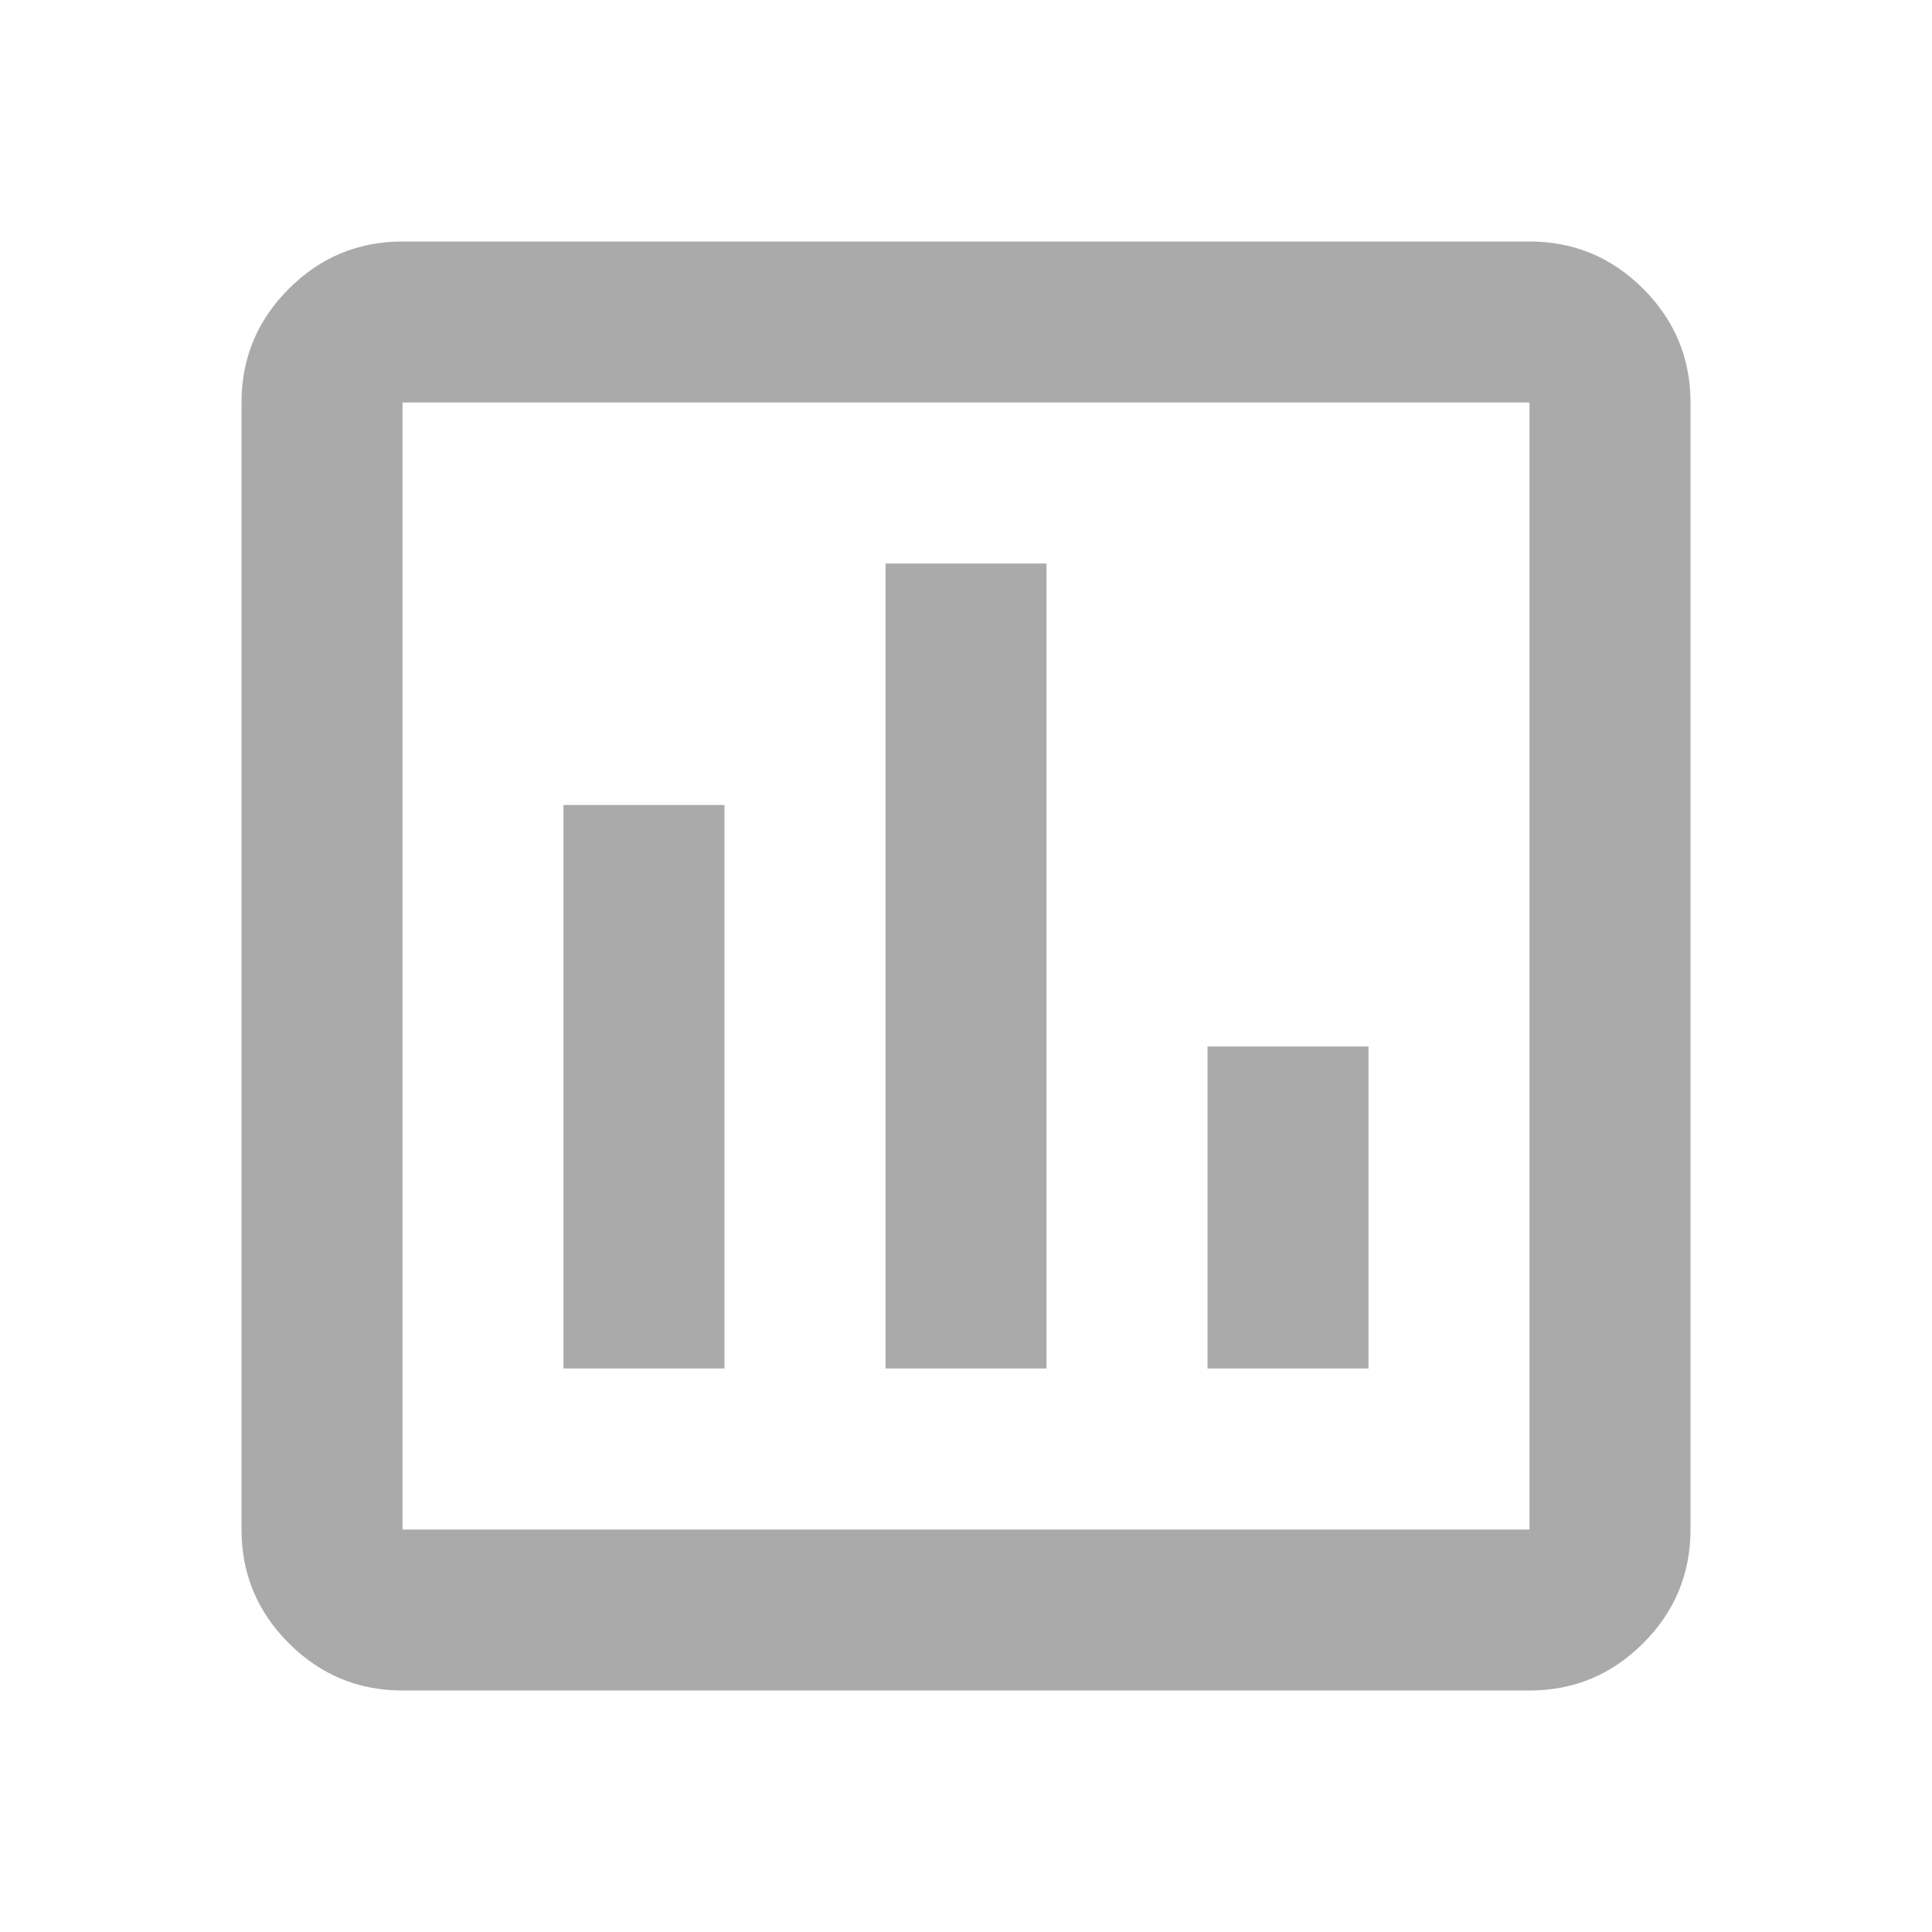
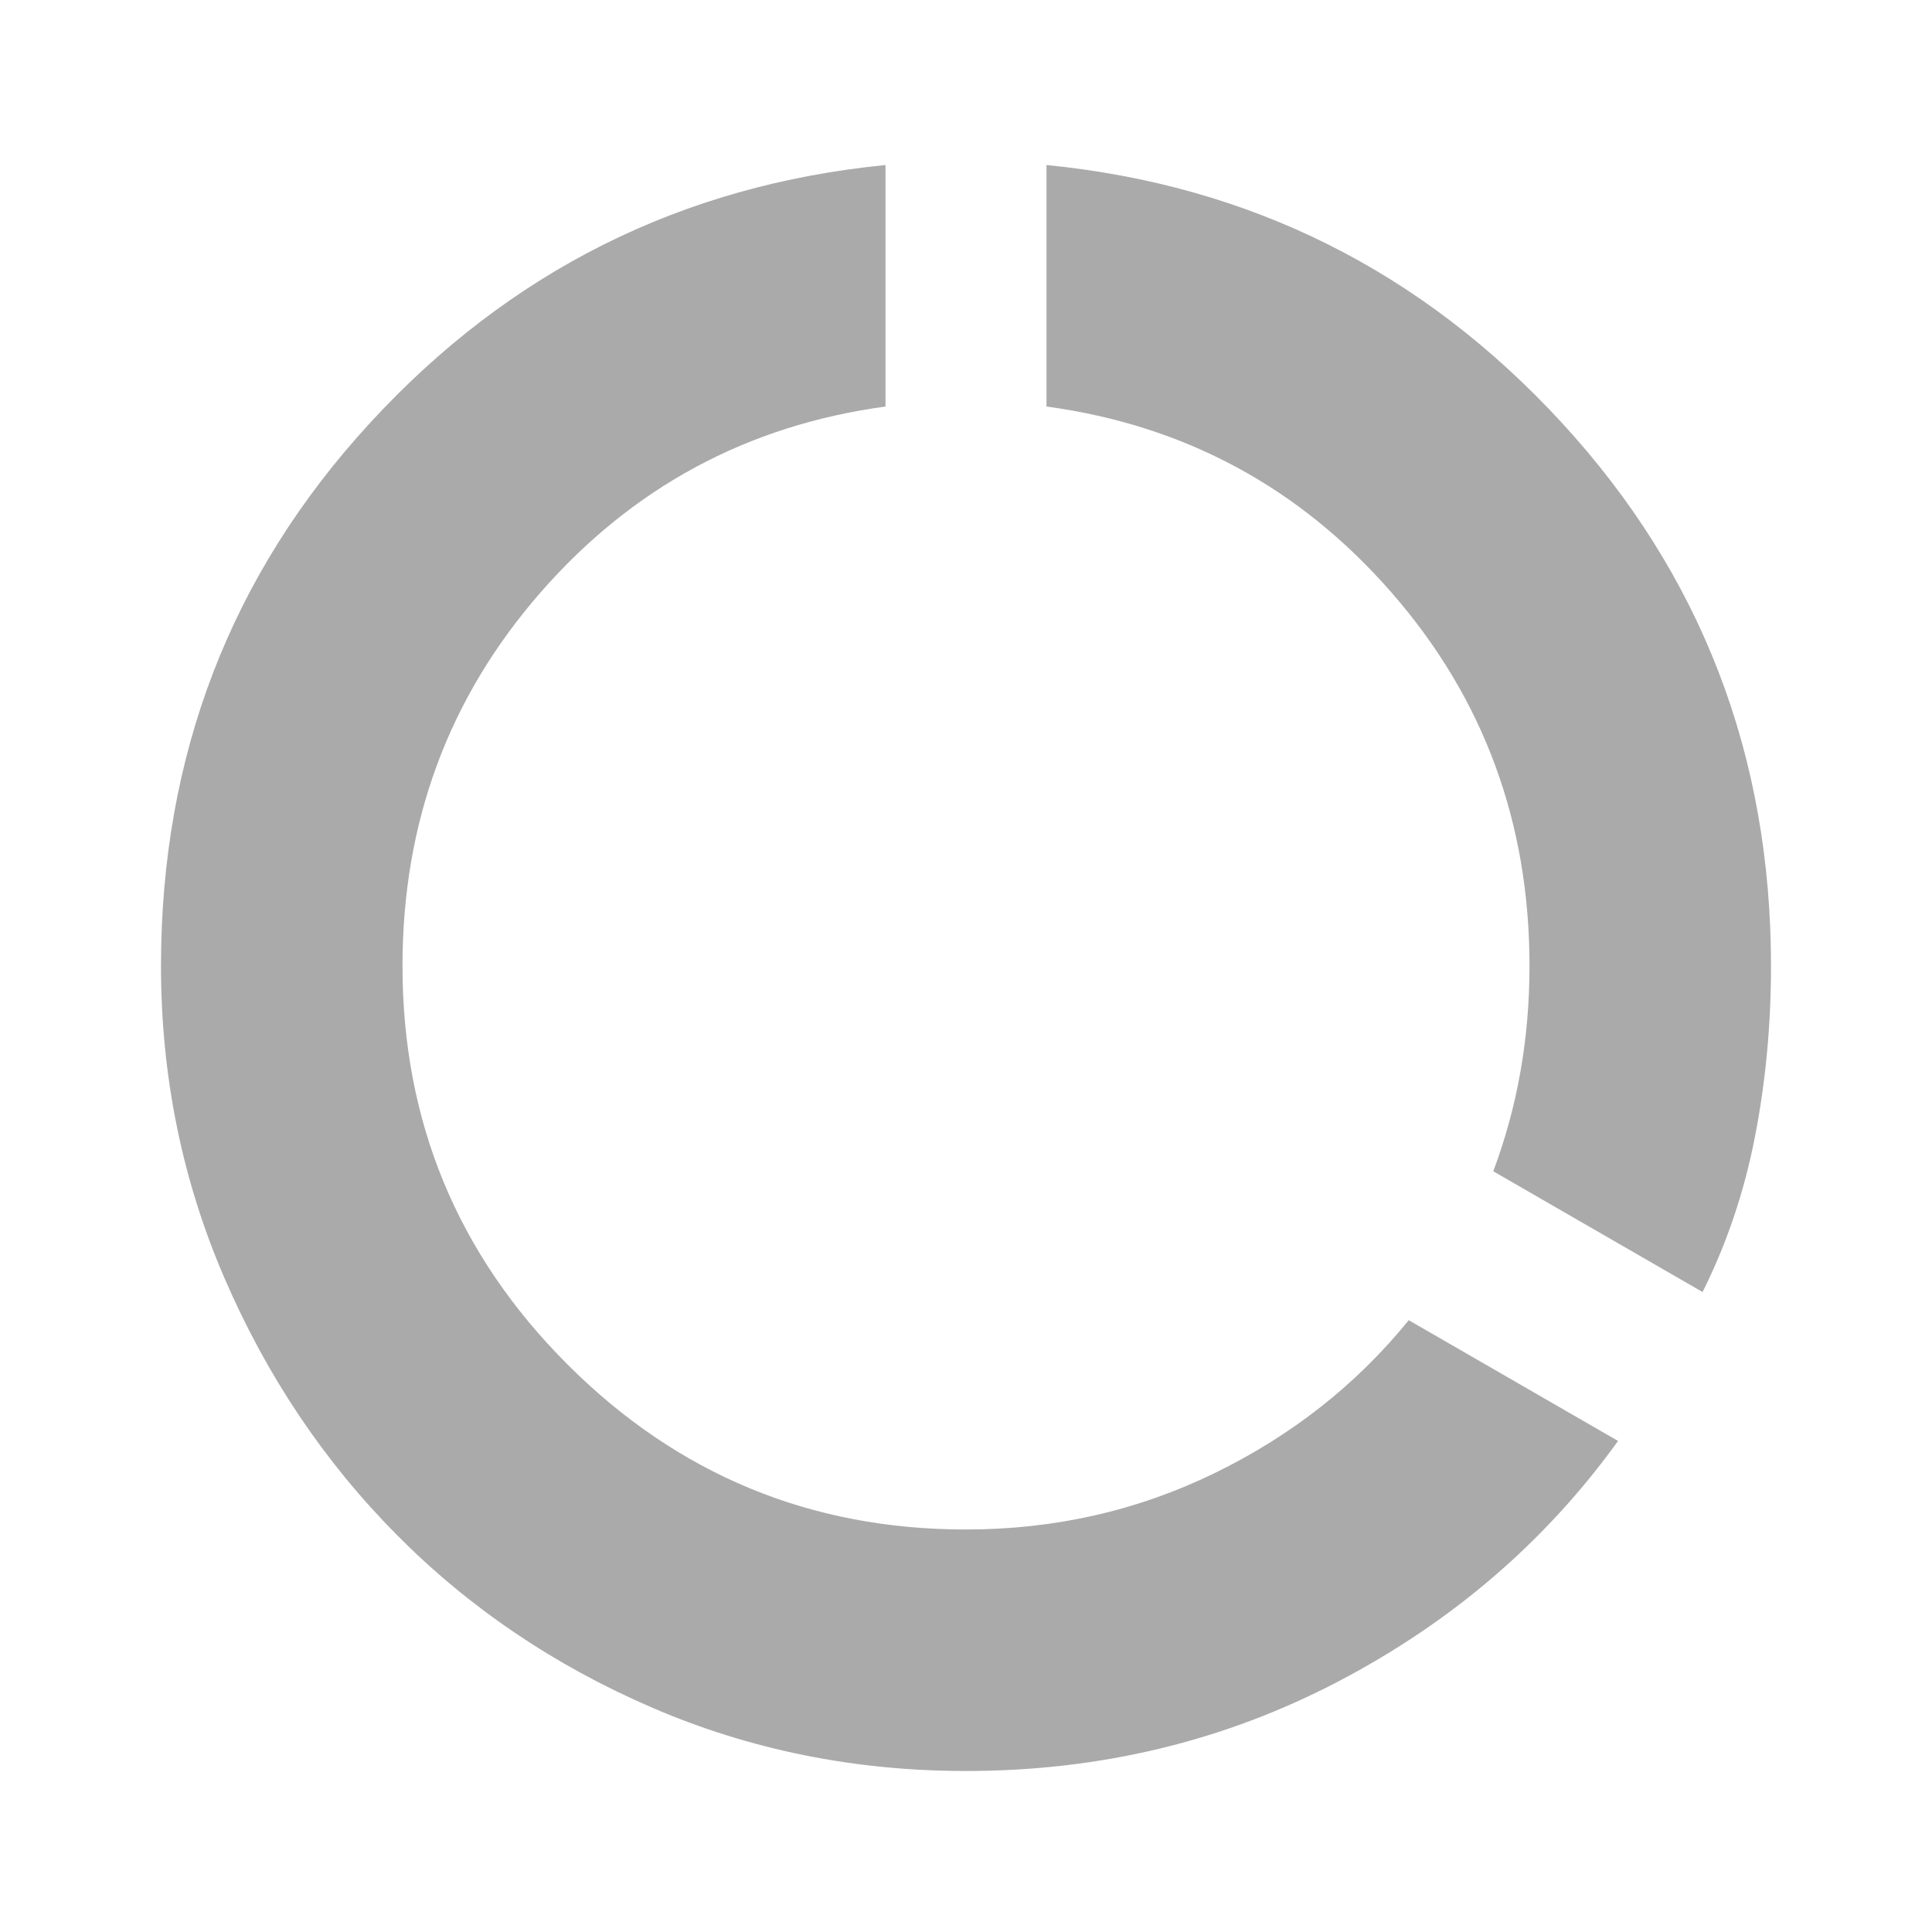
<svg xmlns="http://www.w3.org/2000/svg" height="24px" viewBox="0 -960 960 960" width="24px" fill="#AAAAAA">
-   <path d="M280-280h80v-280h-80v280Zm160 0h80v-400h-80v400Zm160 0h80v-160h-80v160ZM200-120q-33 0-56.5-23.5T120-200v-560q0-33 23.5-56.5T200-840h560q33 0 56.5 23.5T840-760v560q0 33-23.5 56.5T760-120H200Zm0-80h560v-560H200v560Zm0-560v560-560Z" />
+   <path d="M480-80q-83 0-156-31.5t-127-86Q143-252 111.5-325T80-480q0-157 104-270t256-128v120q-103 14-171.5 92.5T200-480q0 116 82 198t198 82q66 0 123.5-28t96.5-76l104 60q-54 75-139 119.5T480-80Zm366-238-104-60q9-24 13.5-49.5T760-480q0-107-68.5-185.5T520-758v-120q152 15 256 128t104 270q0 44-8 85t-26 77Z" />
</svg>
